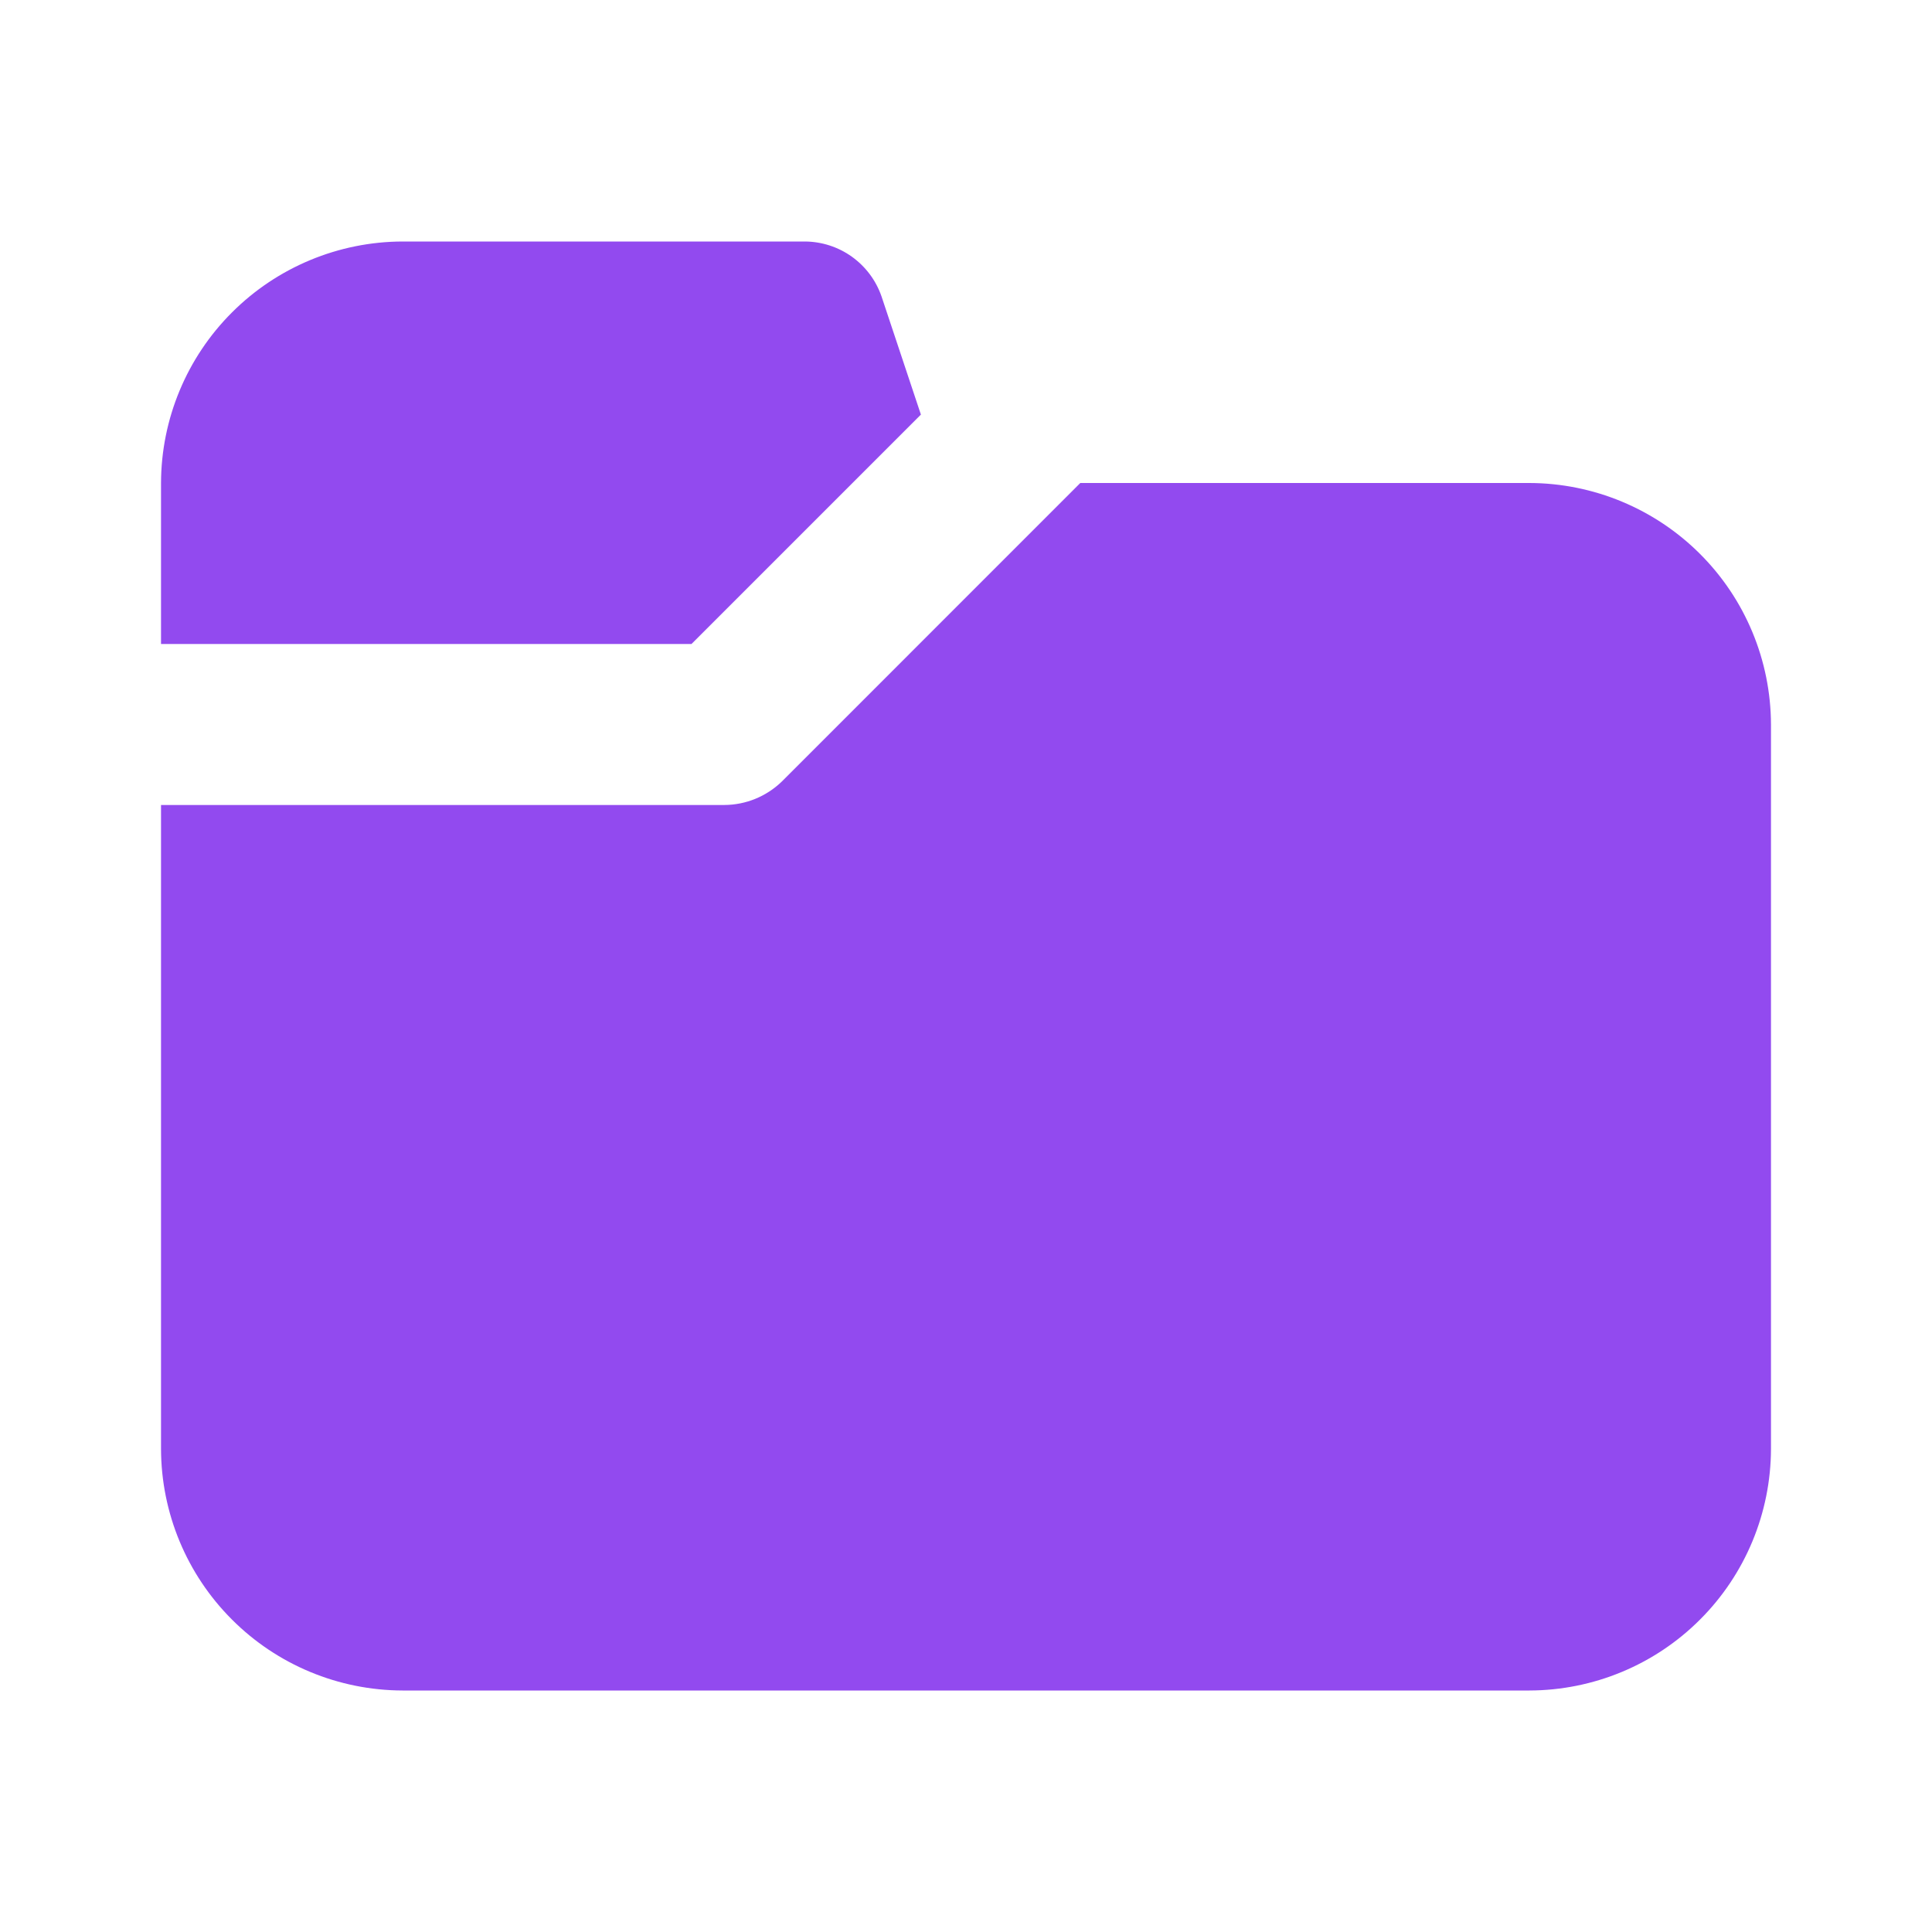
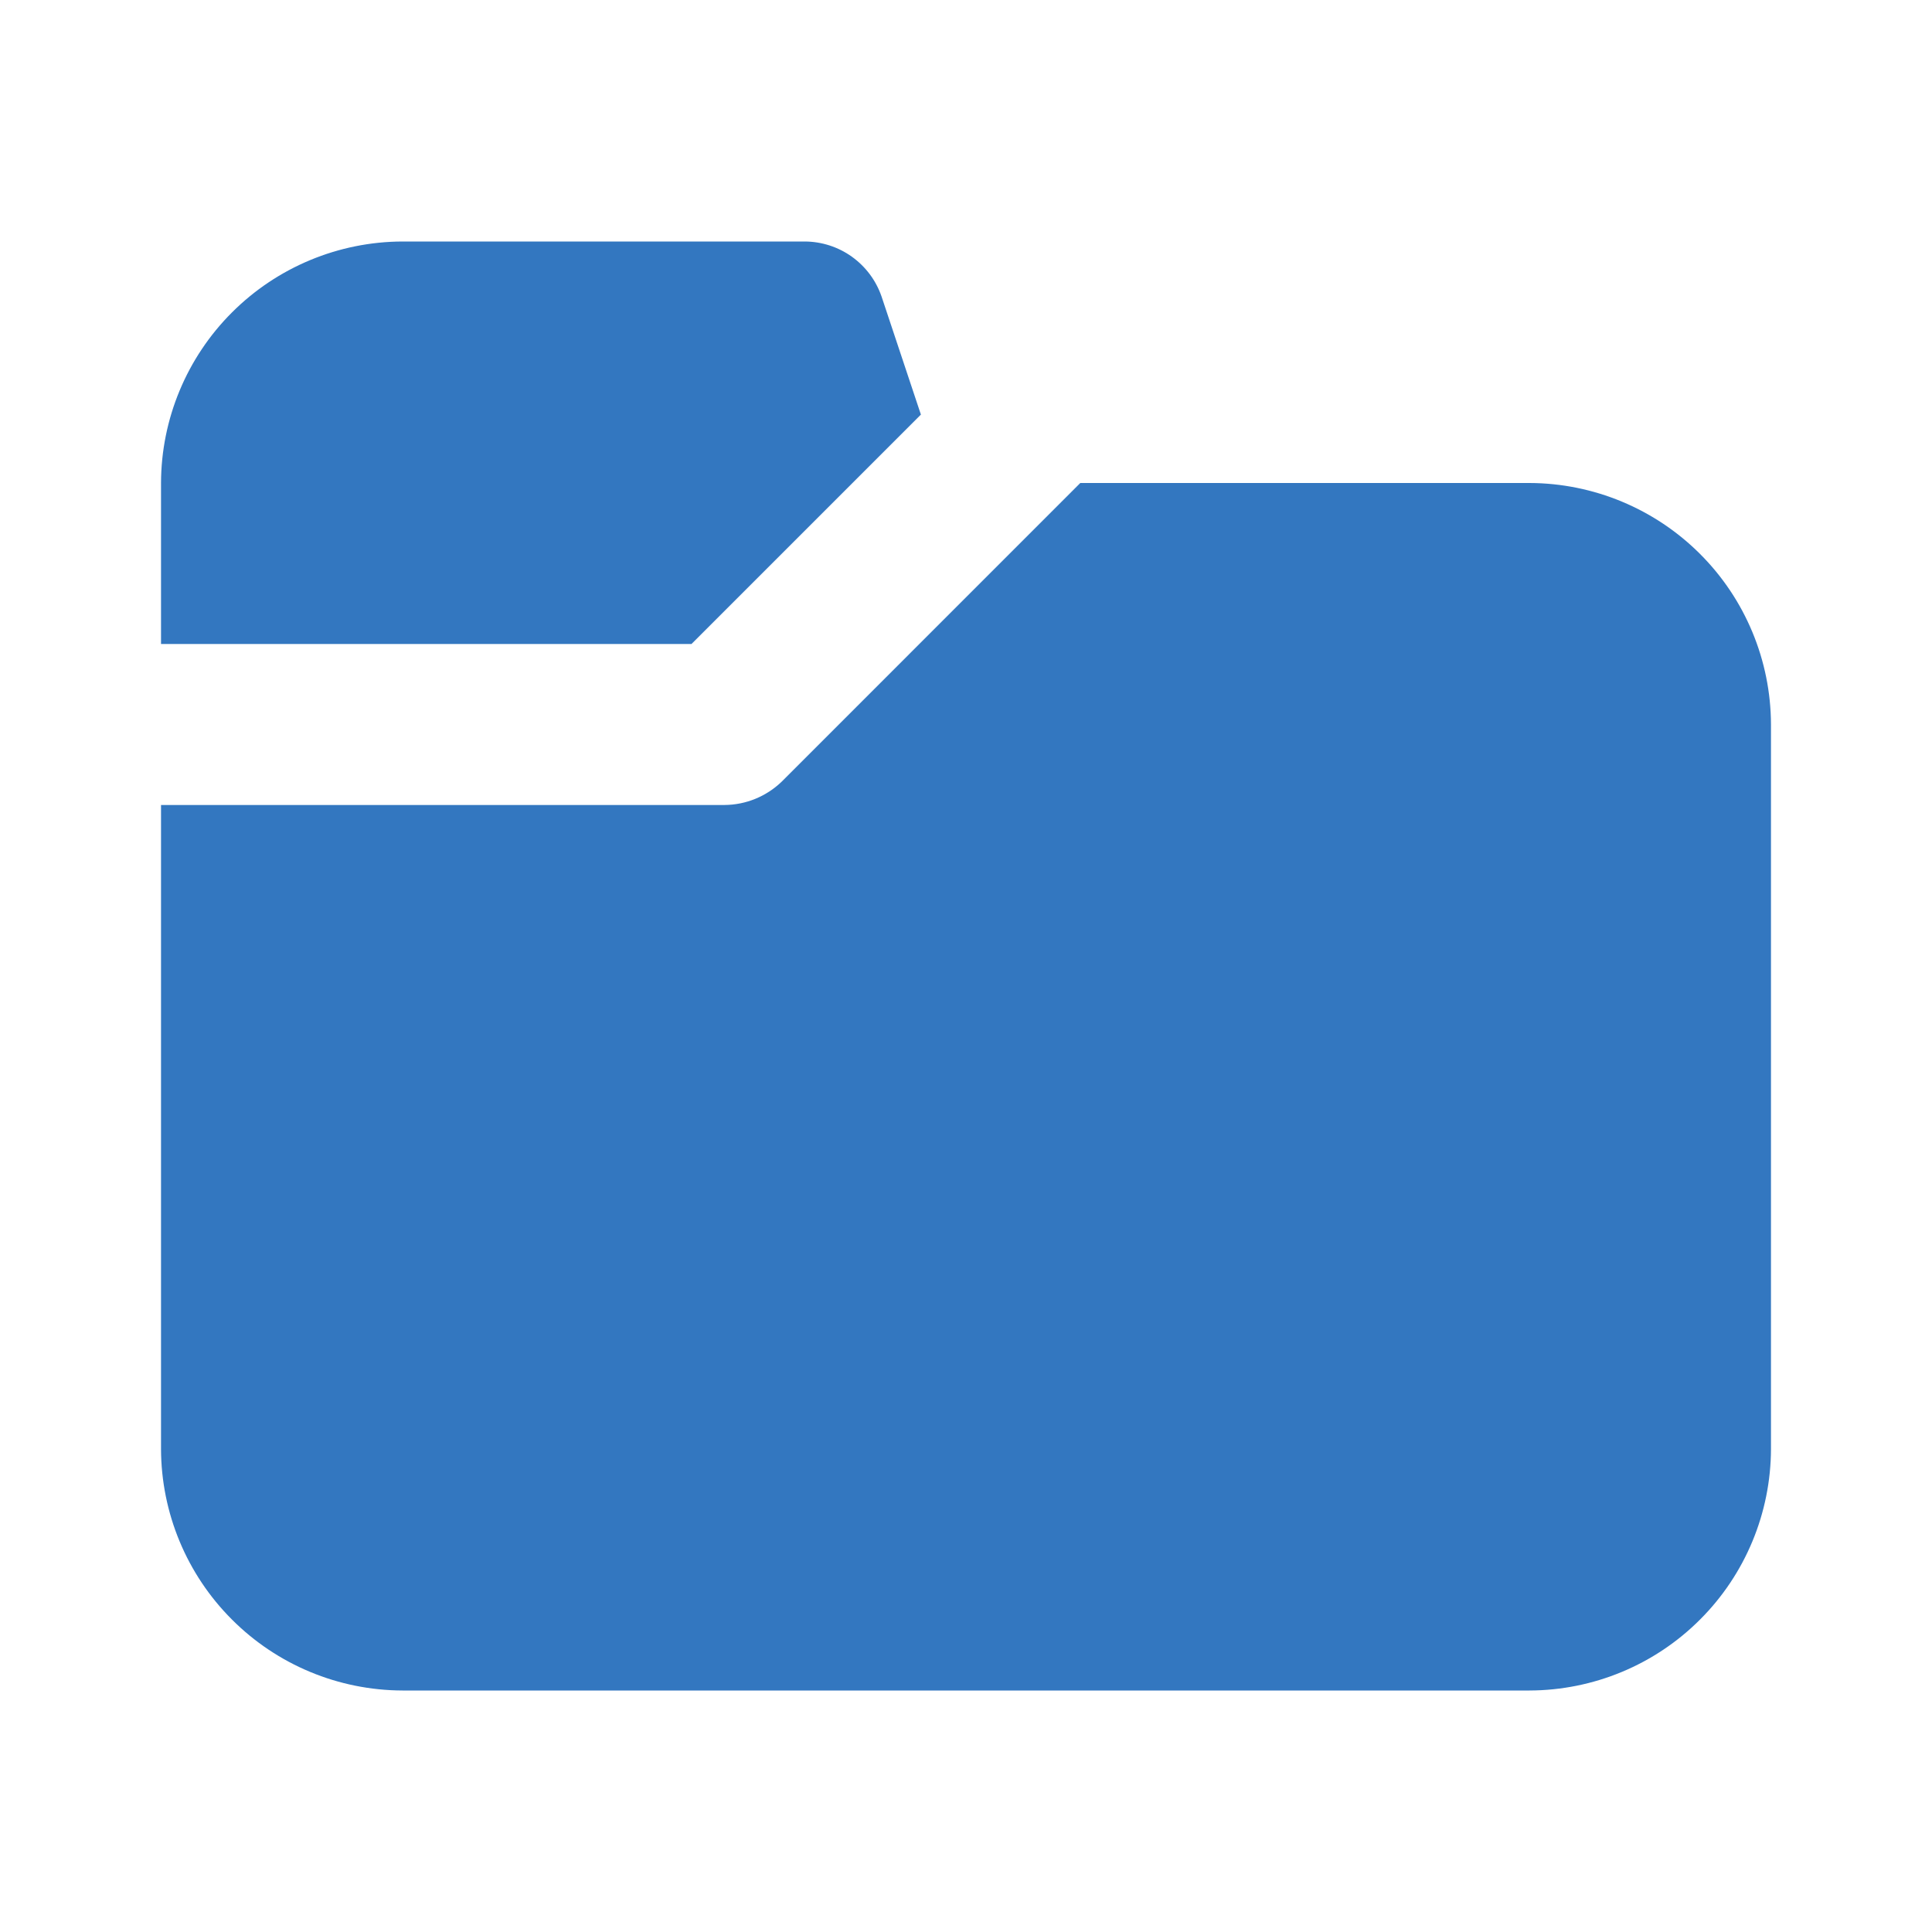
<svg xmlns="http://www.w3.org/2000/svg" width="32" height="32" viewBox="0 0 32 32" fill="none">
-   <path d="M15.253 6.867L14.6 4.907C14.508 4.643 14.337 4.415 14.11 4.252C13.884 4.09 13.612 4.002 13.333 4H6.667C5.607 4.003 4.591 4.426 3.842 5.175C3.092 5.924 2.67 6.94 2.667 8V10.667H11.453L15.253 6.867Z" fill="#924AEF" />
-   <path d="M25.333 8H17.893L12.947 12.947C12.692 13.192 12.354 13.331 12 13.333H2.667V24C2.67 25.06 3.092 26.076 3.842 26.825C4.591 27.575 5.607 27.997 6.667 28H25.333C26.393 27.997 27.409 27.575 28.158 26.825C28.908 26.076 29.33 25.06 29.333 24V12C29.33 10.94 28.908 9.924 28.158 9.175C27.409 8.426 26.393 8.003 25.333 8V8Z" fill="#924AEF" />
+   <path d="M15.253 6.867L14.6 4.907C14.508 4.643 14.337 4.415 14.11 4.252C13.884 4.09 13.612 4.002 13.333 4H6.667C5.607 4.003 4.591 4.426 3.842 5.175C3.092 5.924 2.67 6.94 2.667 8V10.667H11.453L15.253 6.867Z" fill="#3377C0" />
+   <path d="M25.333 8H17.893L12.947 12.947C12.692 13.192 12.354 13.331 12 13.333H2.667V24C2.67 25.06 3.092 26.076 3.842 26.825C4.591 27.575 5.607 27.997 6.667 28H25.333C26.393 27.997 27.409 27.575 28.158 26.825C28.908 26.076 29.33 25.06 29.333 24V12C29.33 10.94 28.908 9.924 28.158 9.175C27.409 8.426 26.393 8.003 25.333 8V8Z" fill="#3377C0" />
</svg>
